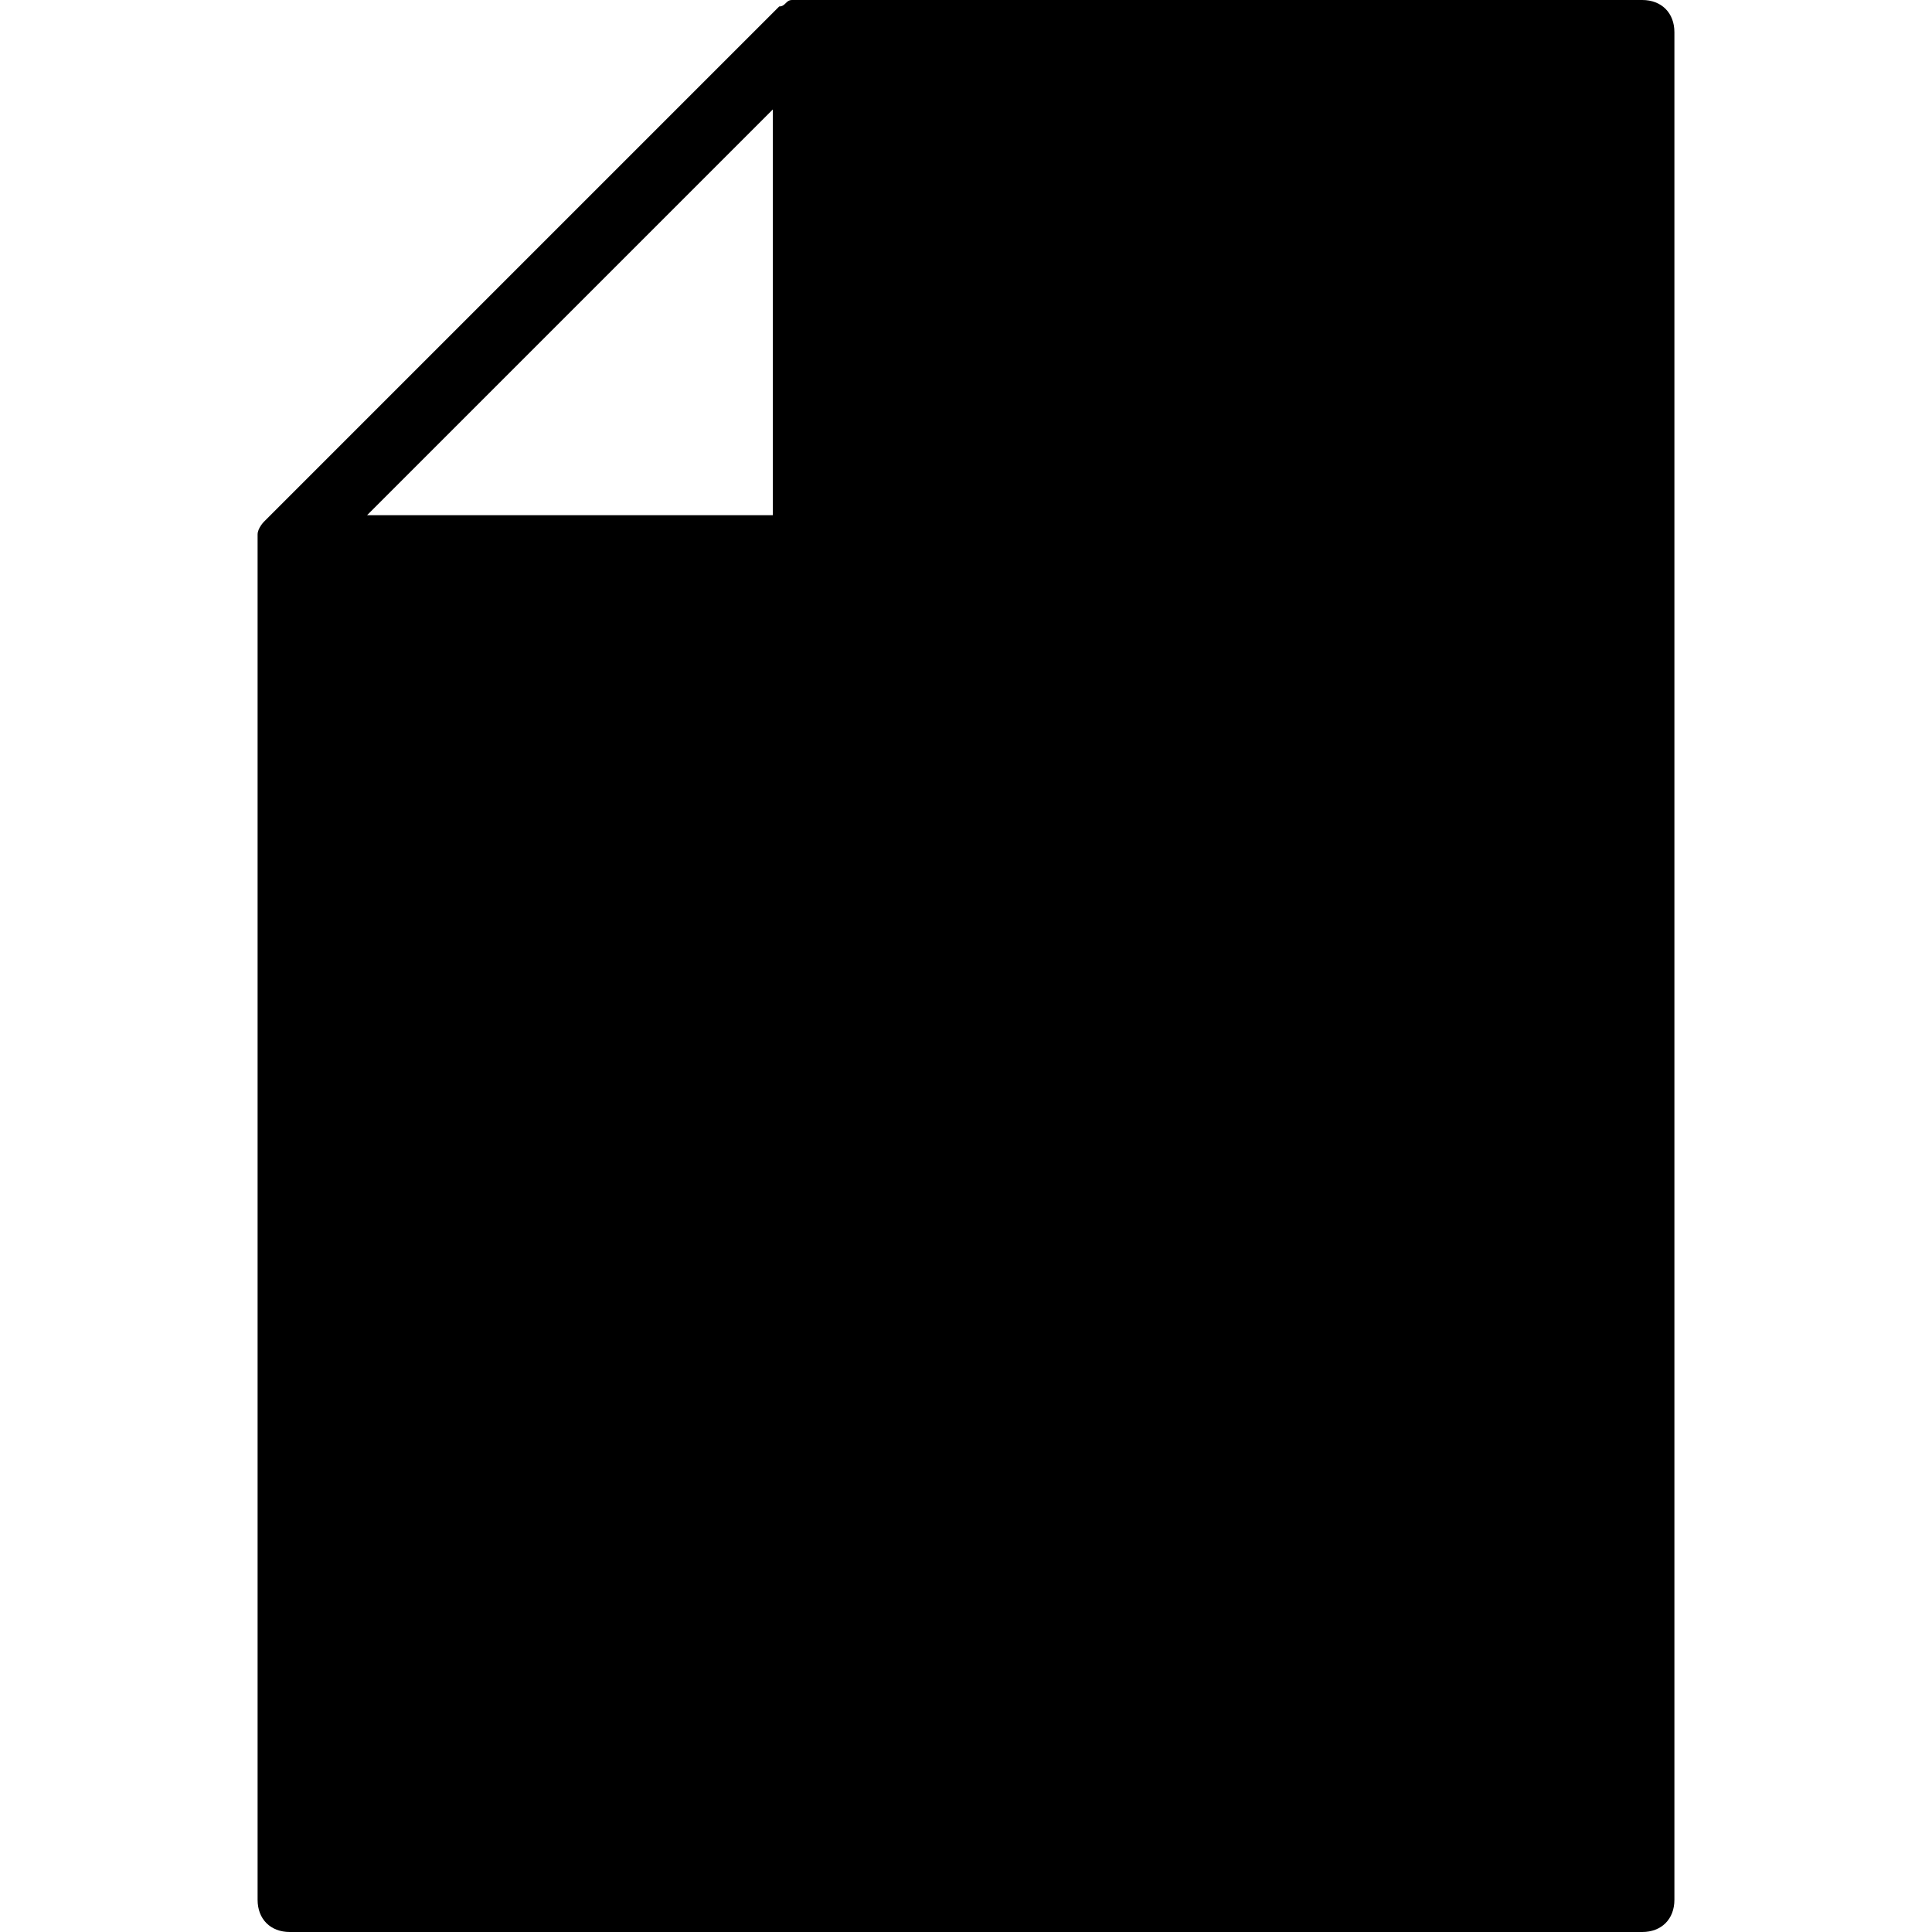
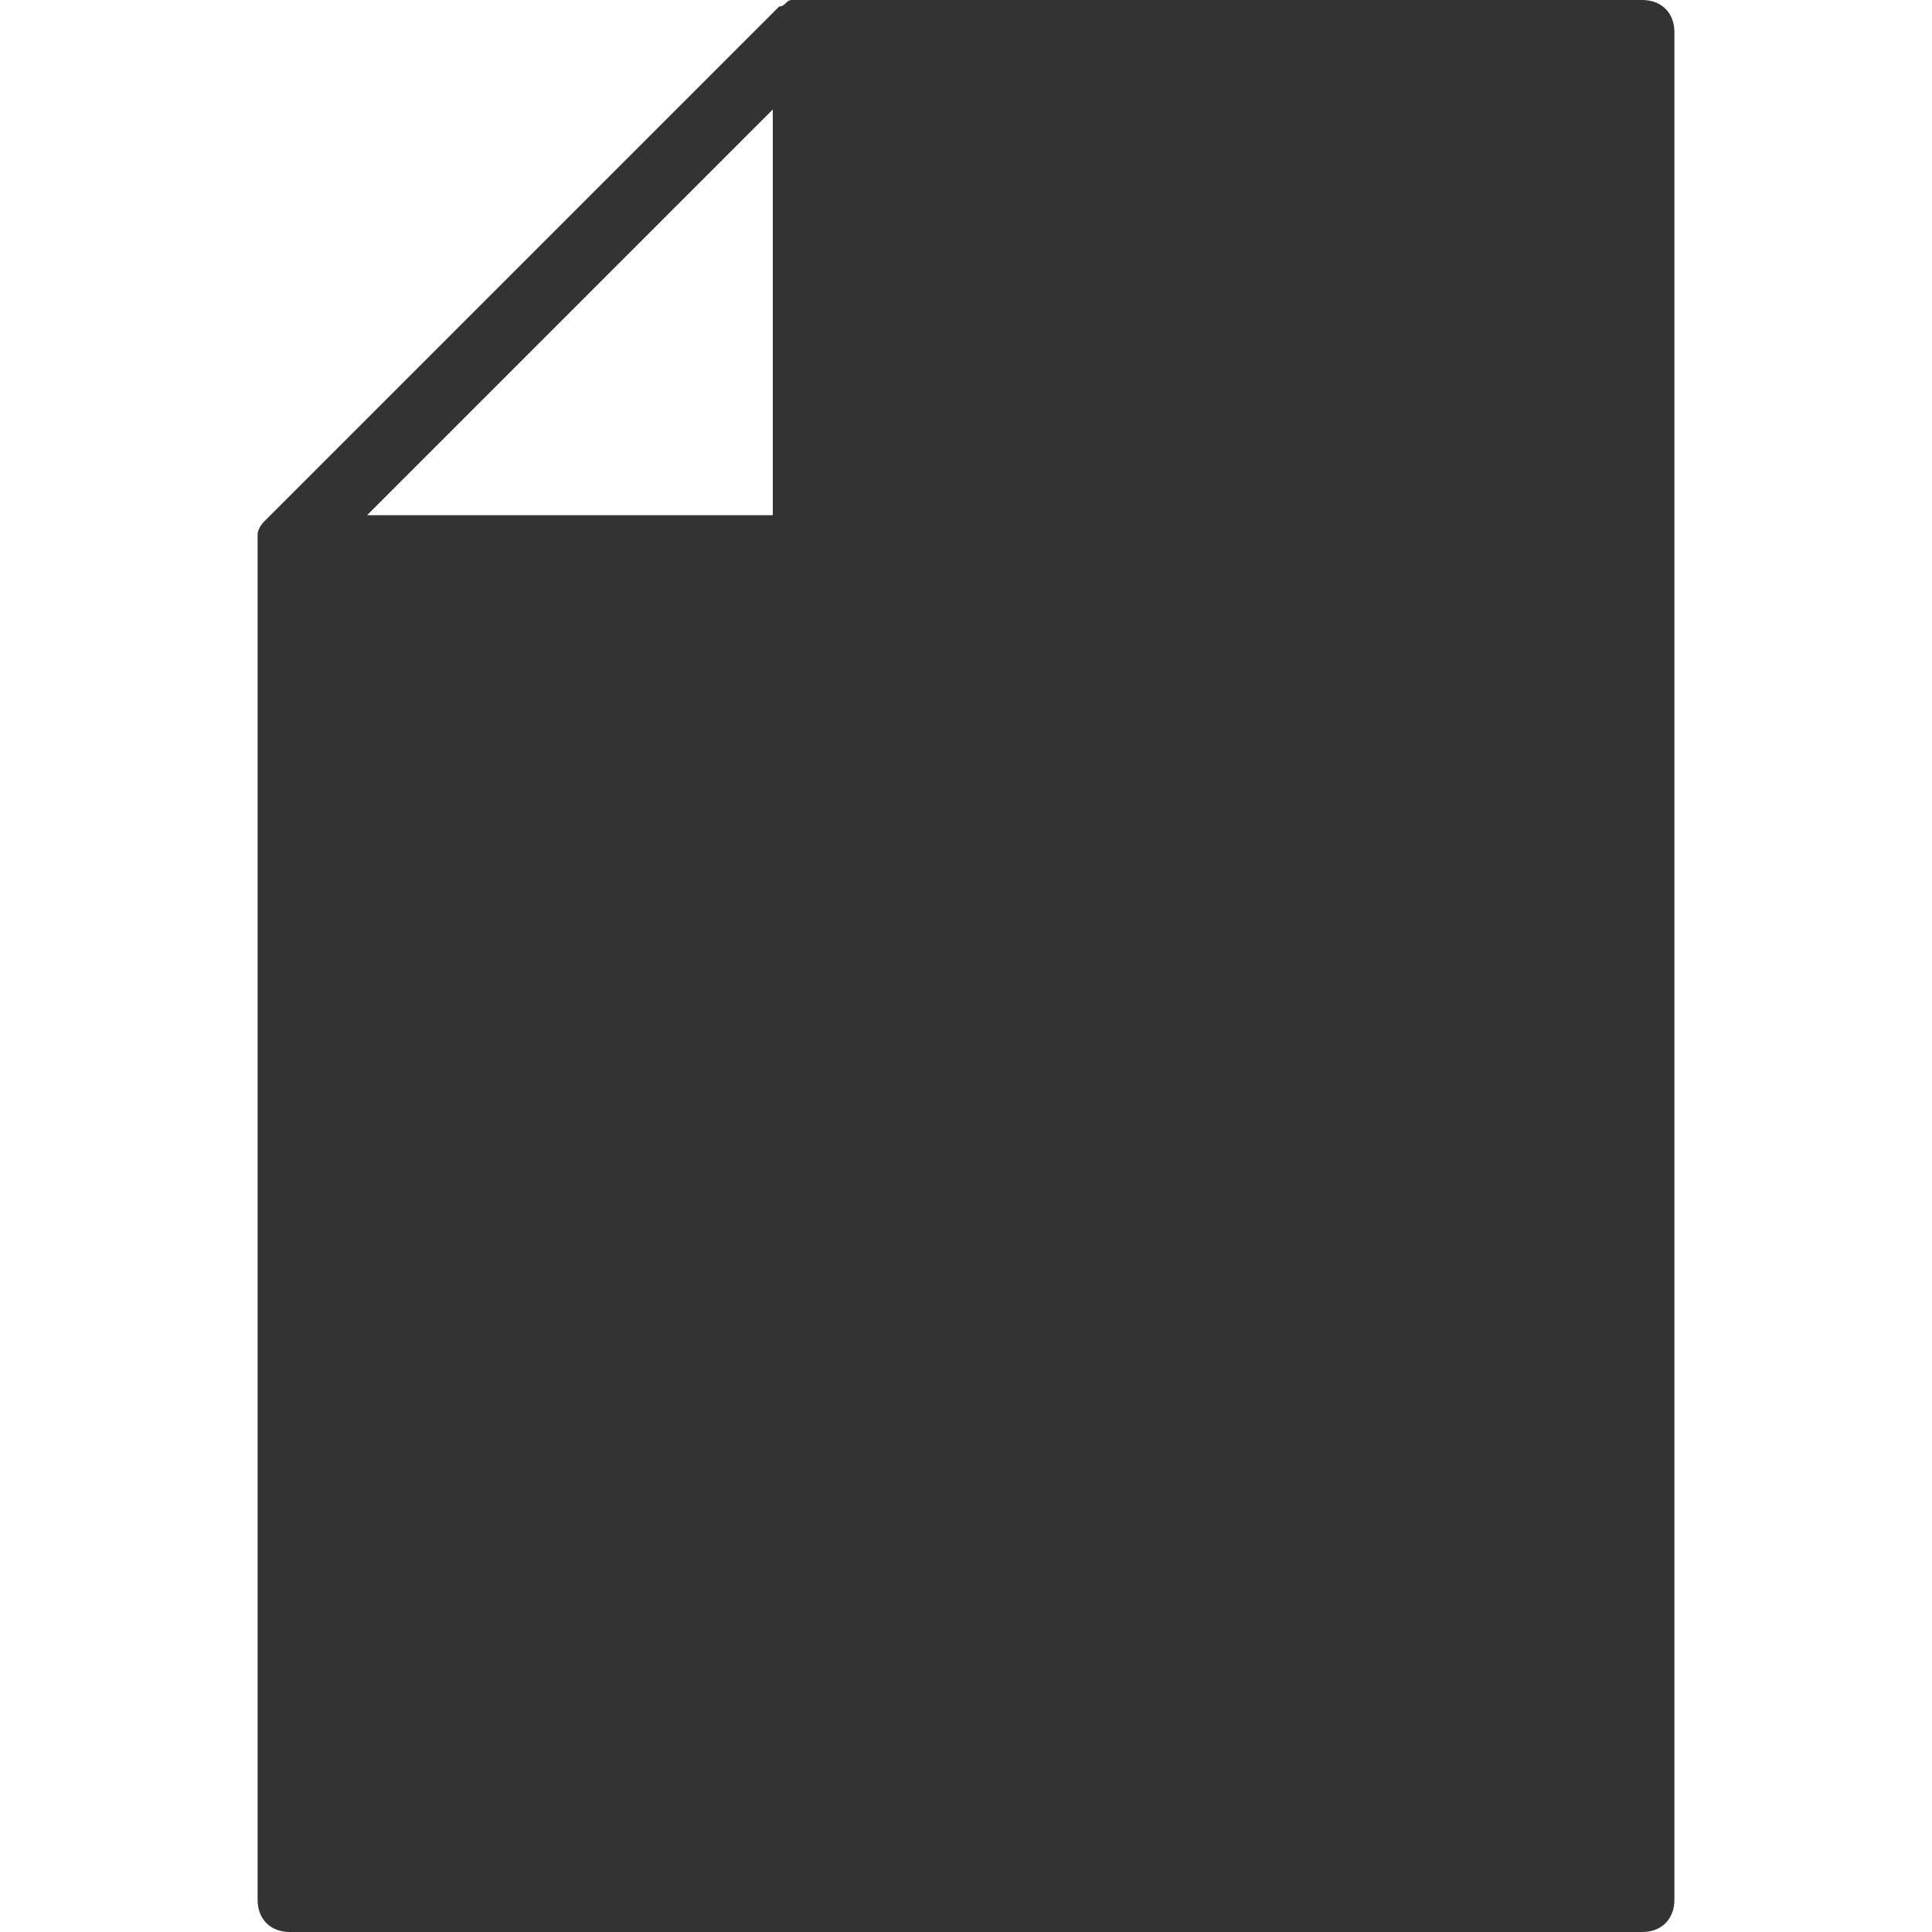
<svg xmlns="http://www.w3.org/2000/svg" t="1646226112076" class="icon" viewBox="0 0 1024 1024" version="1.1" p-id="4783" width="32" height="32">
  <defs>
    <style type="text/css" />
  </defs>
-   <path d="M870.4 0H419.84c-3.413 0-3.413 3.413-6.827 3.413l-273.067 273.067s-3.413 3.413-3.413 6.827v723.627c0 10.24 6.827 17.067 17.067 17.067h716.8c10.24 0 17.067-6.827 17.067-17.067V17.067c0-10.24-6.827-17.067-17.067-17.067zM409.6 273.067H194.56L409.6 58.027V273.067z" fill="" p-id="4784" />
+   <path d="M870.4 0H419.84c-3.413 0-3.413 3.413-6.827 3.413l-273.067 273.067s-3.413 3.413-3.413 6.827v723.627c0 10.24 6.827 17.067 17.067 17.067h716.8c10.24 0 17.067-6.827 17.067-17.067V17.067c0-10.24-6.827-17.067-17.067-17.067zM409.6 273.067H194.56L409.6 58.027V273.067z" fill="#333333" p-id="4784" />
</svg>
